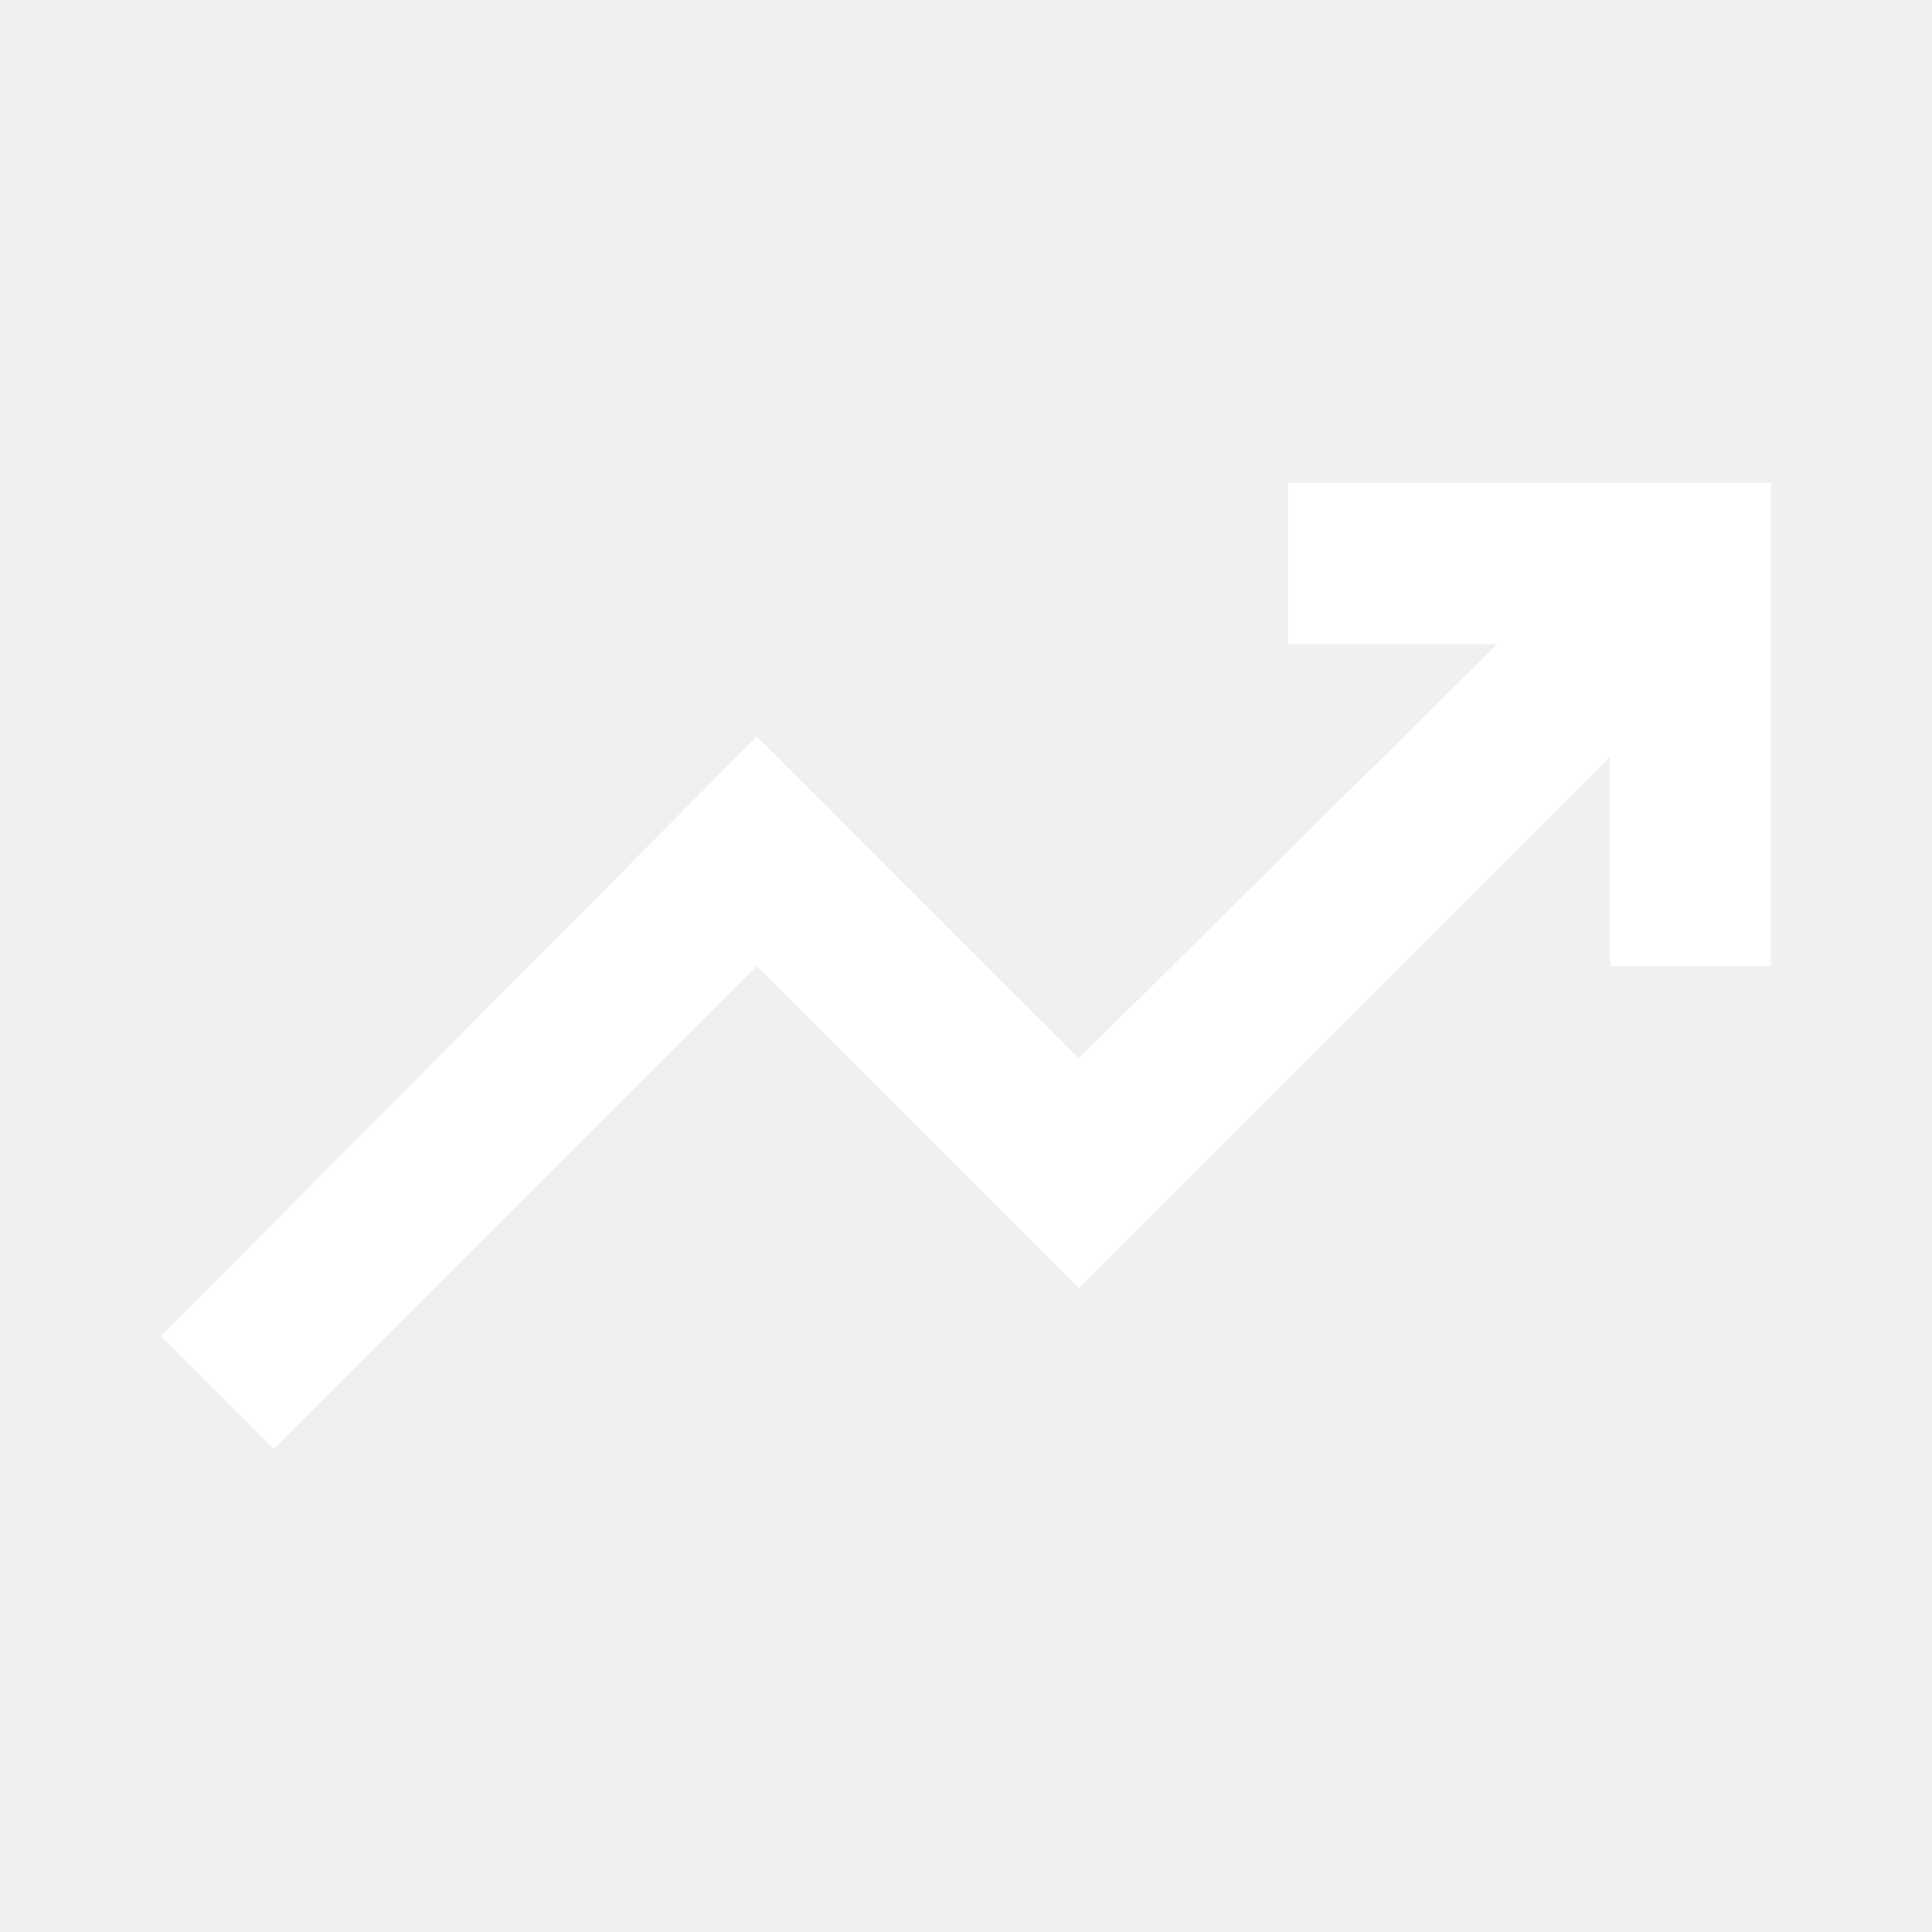
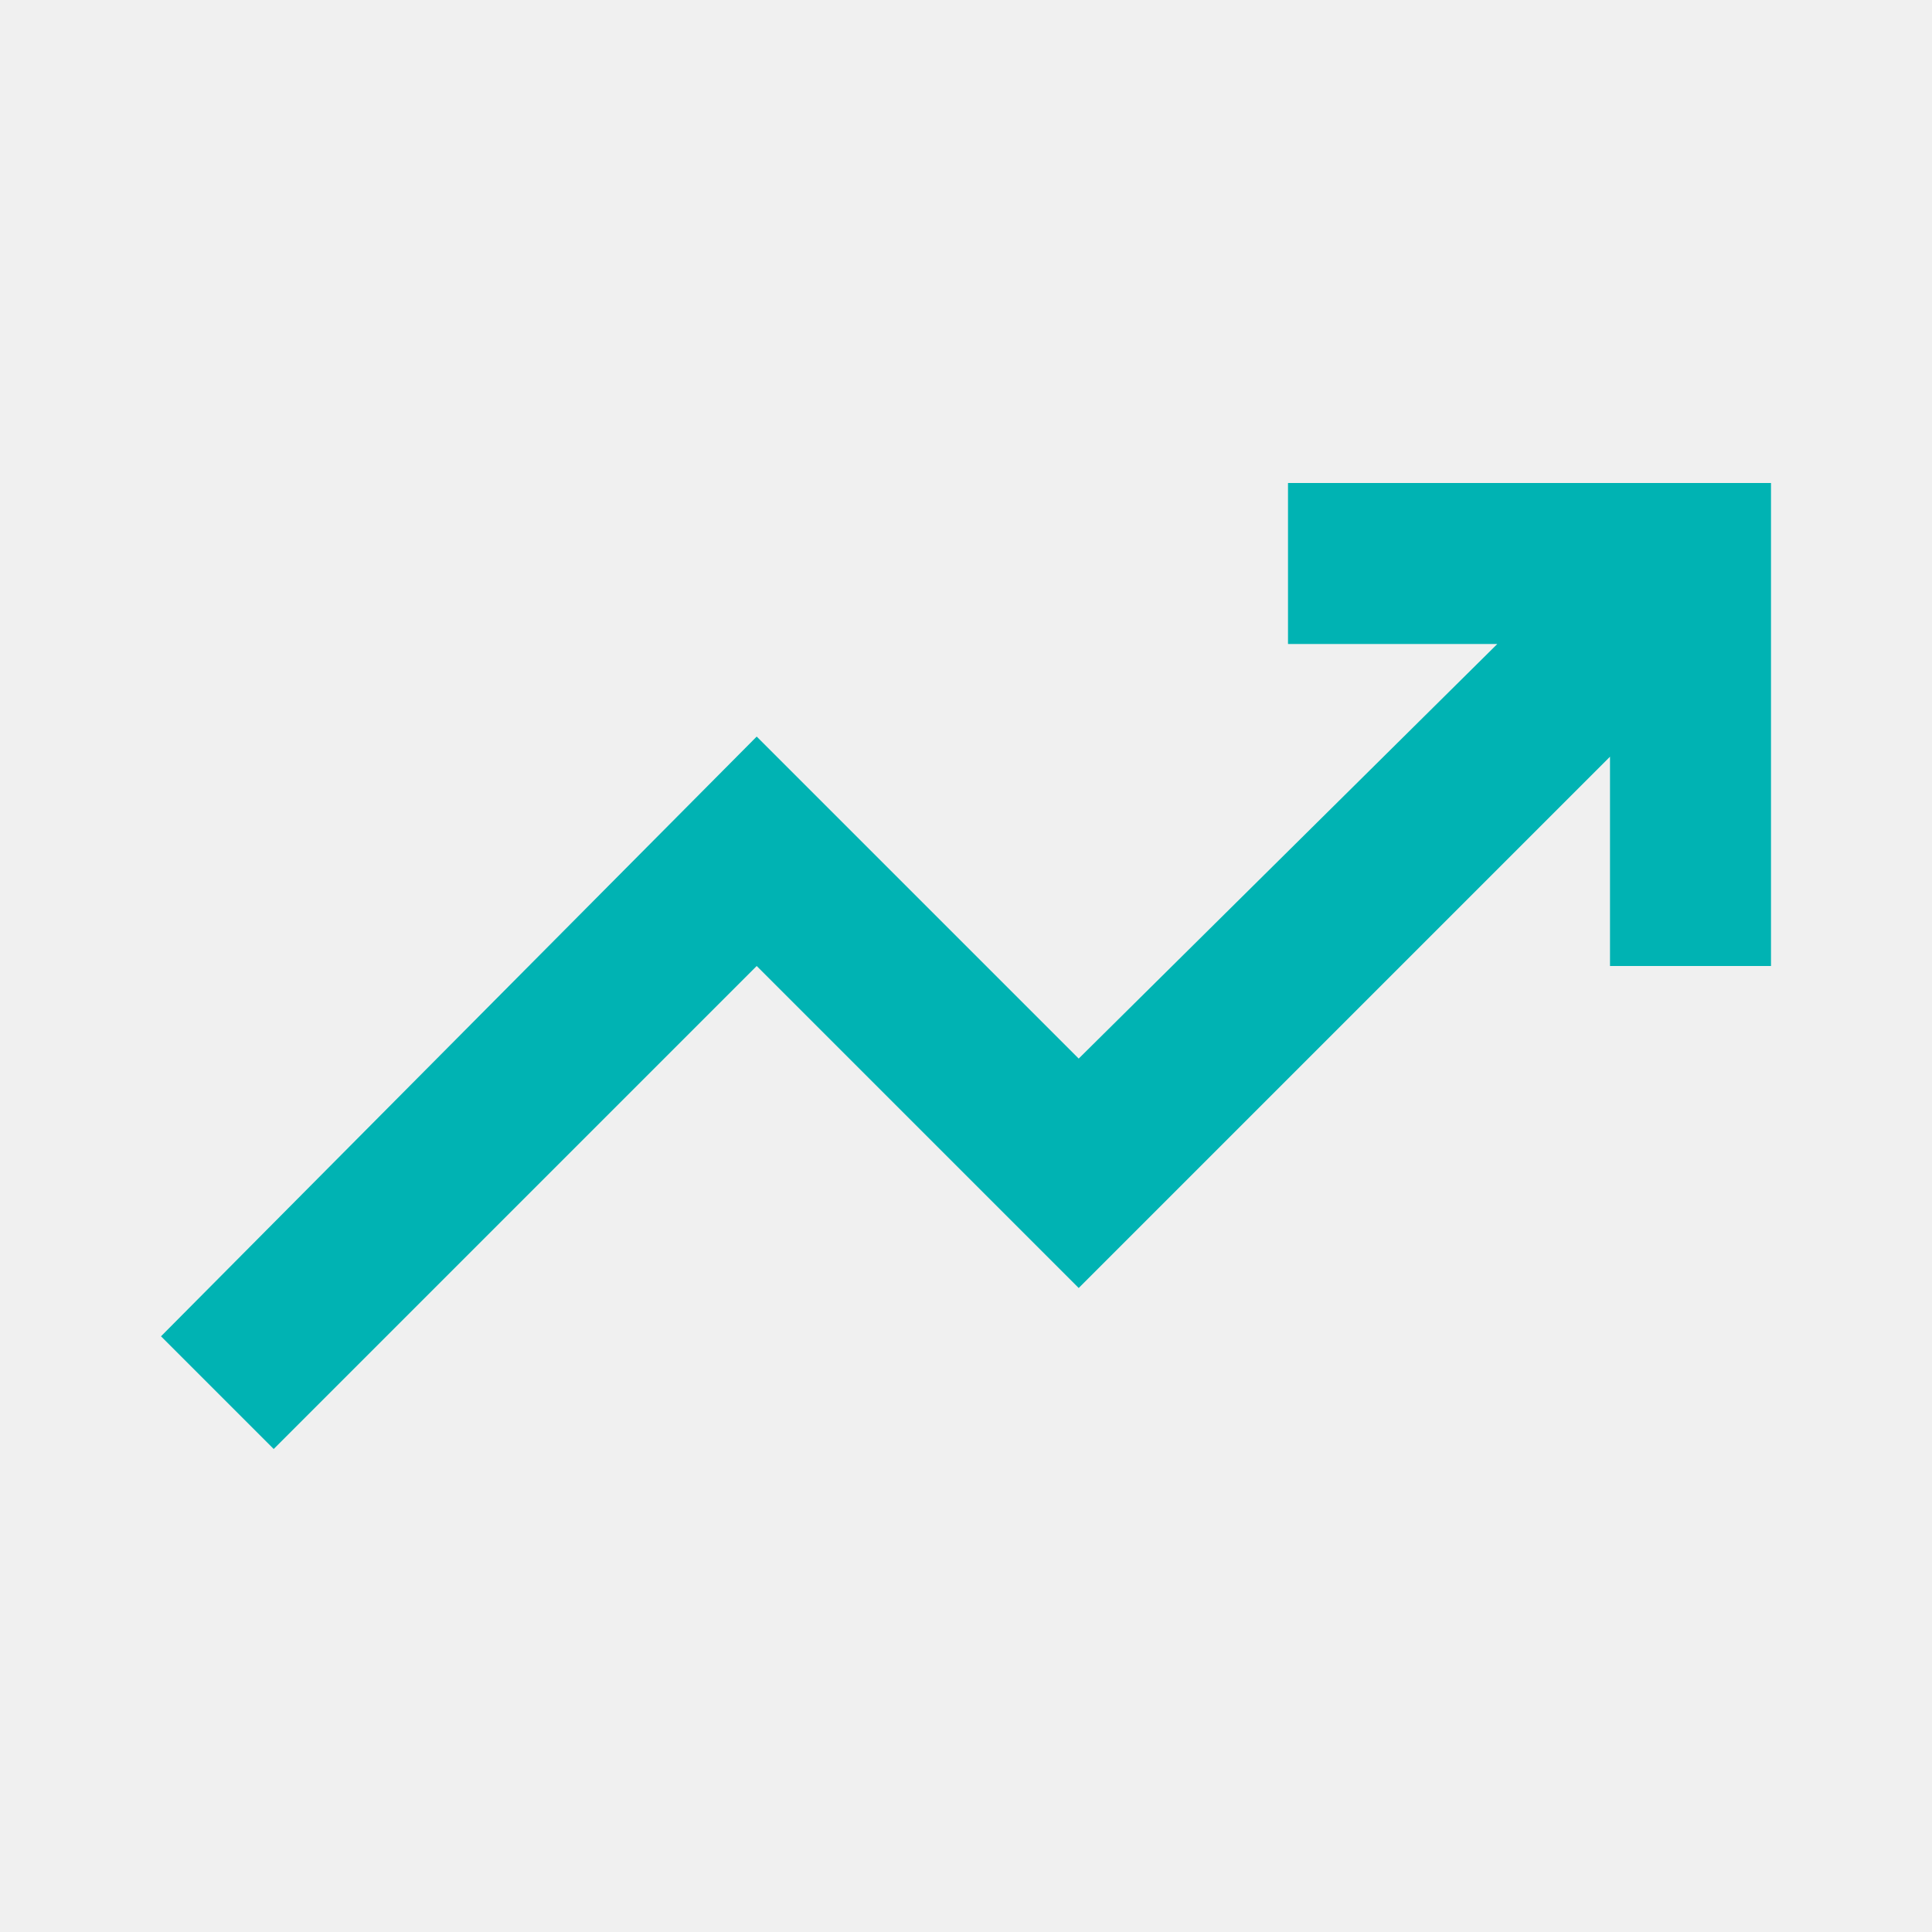
- <svg xmlns="http://www.w3.org/2000/svg" height="24px" viewBox="0 -960 960 960" width="24px" fill="#FFFFFF">
+ <svg xmlns="http://www.w3.org/2000/svg" height="24px" viewBox="0 -960 960 960" width="24px" fill="#00b3b3">
  <path d="m136-240-56-56 296-298 160 160 208-206H640v-80h240v240h-80v-104L536-320 376-480 136-240Z" />
</svg>
